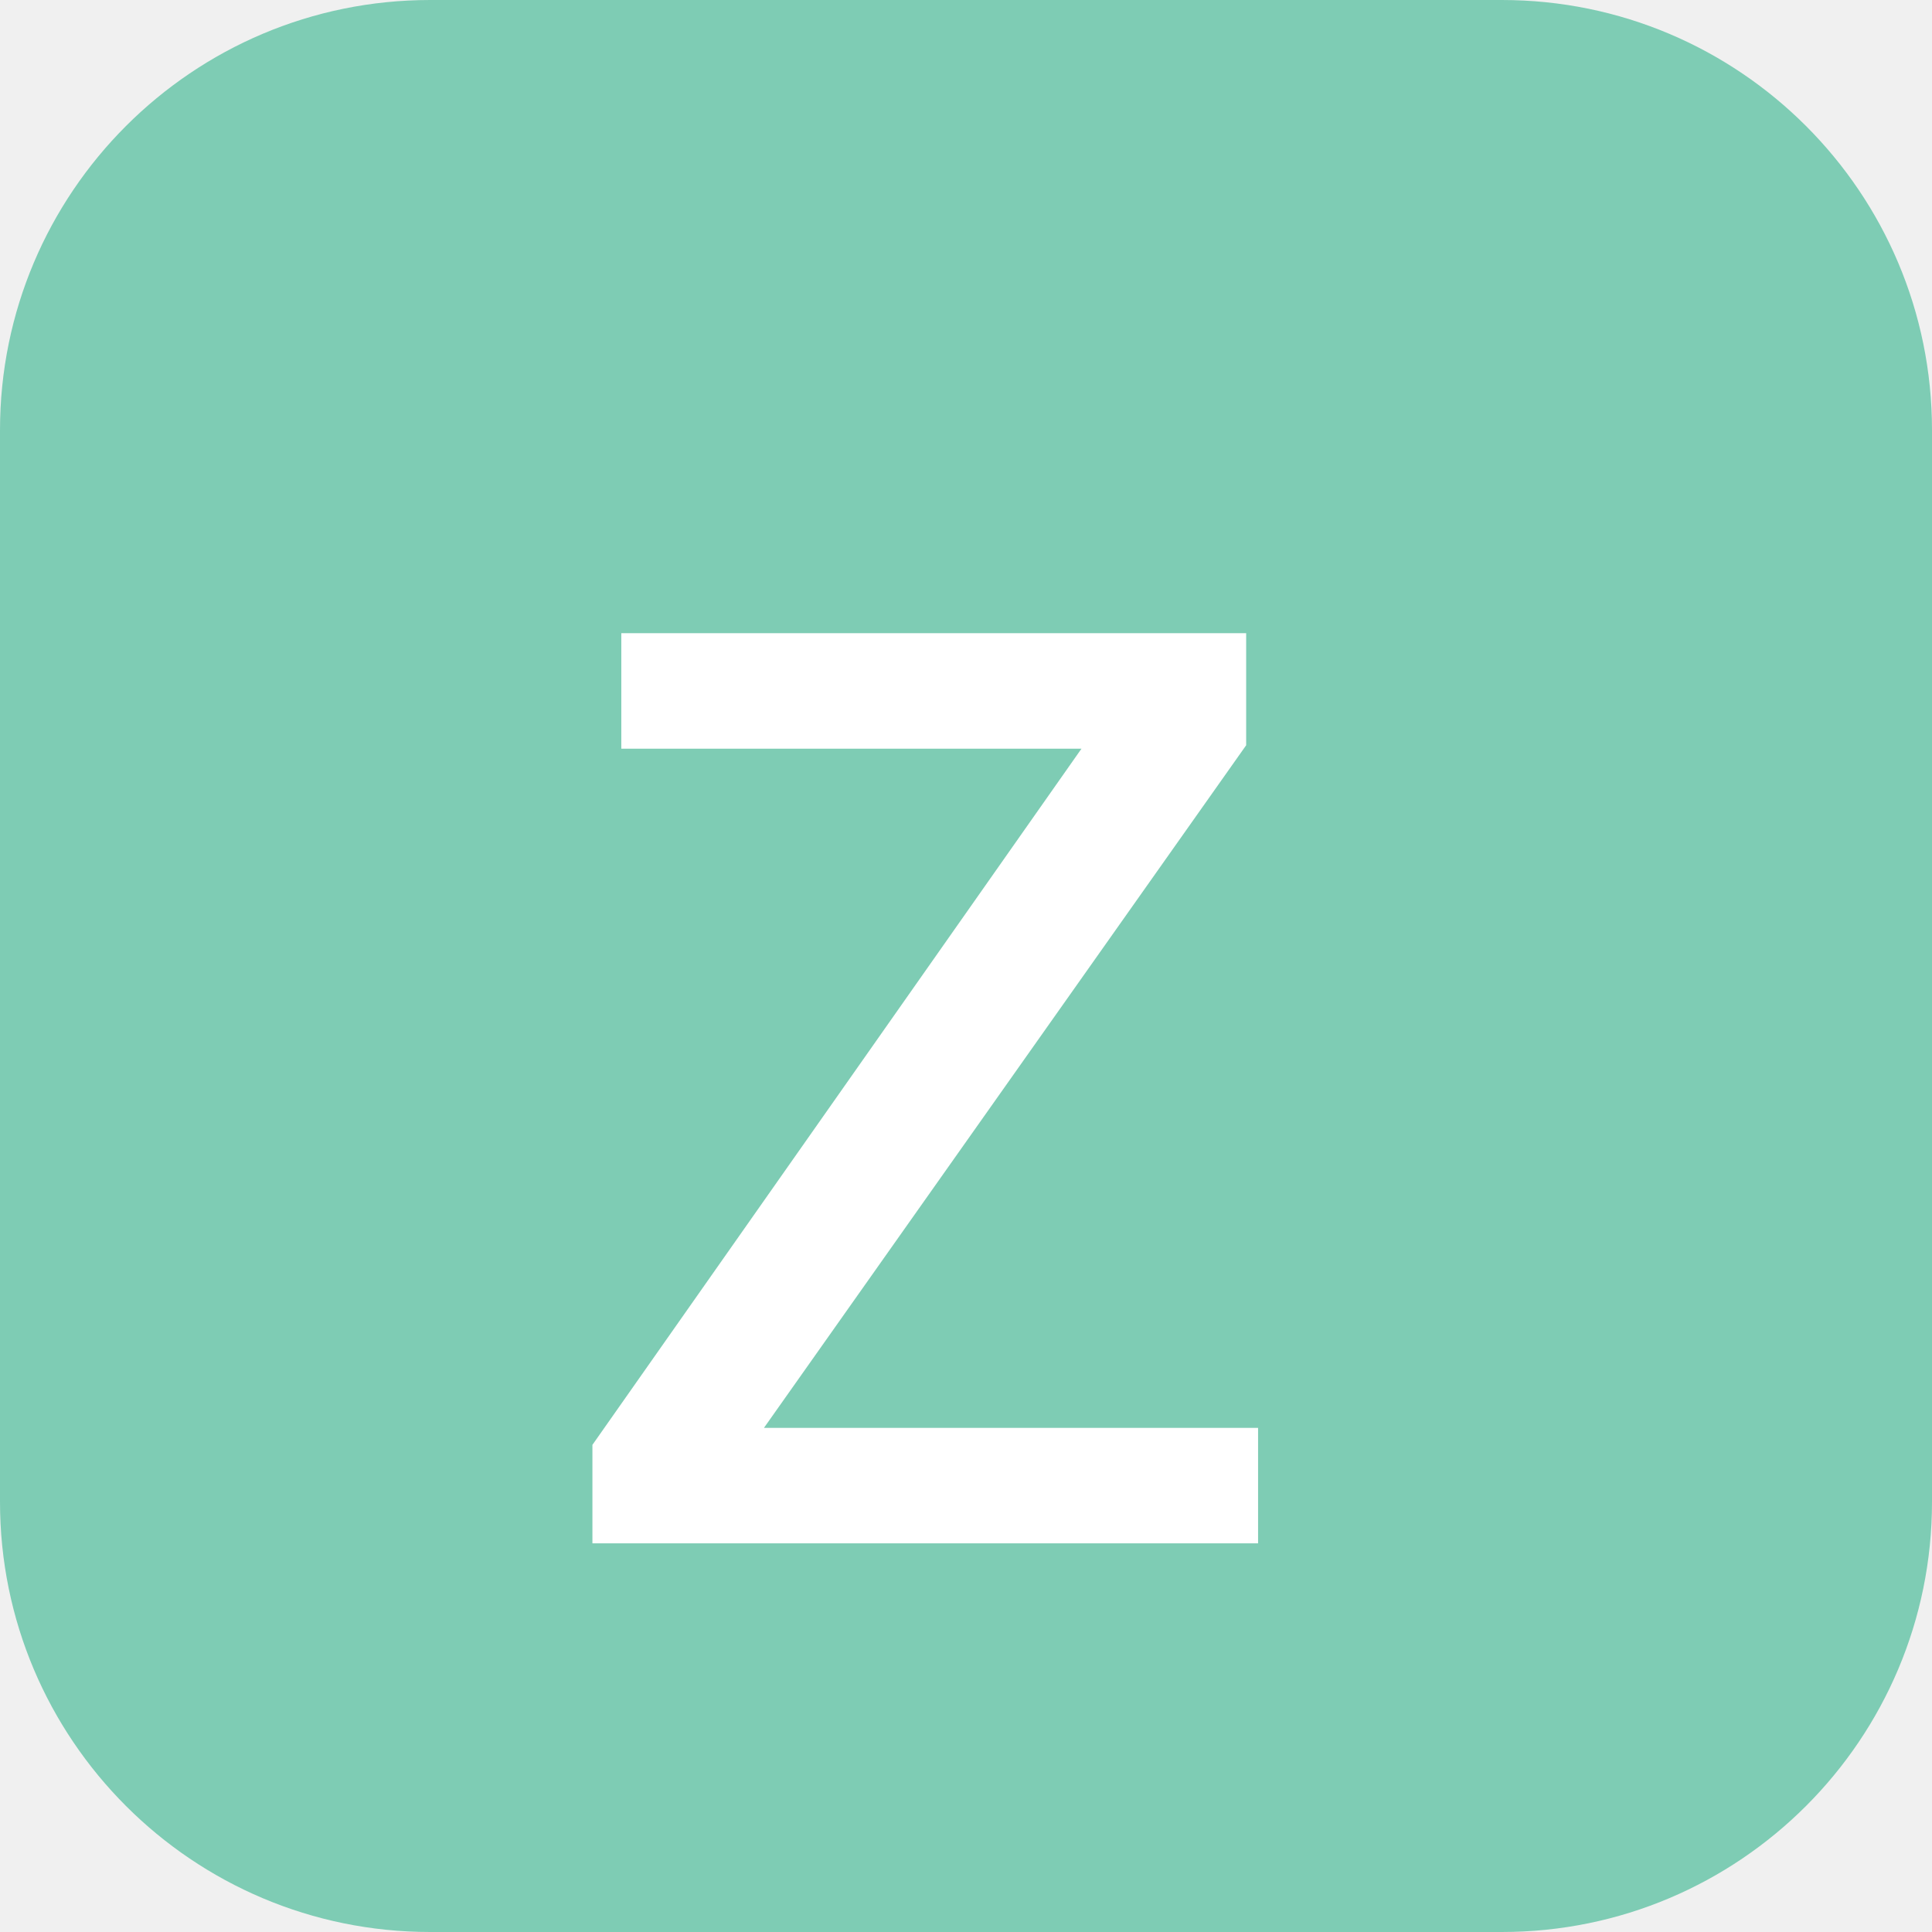
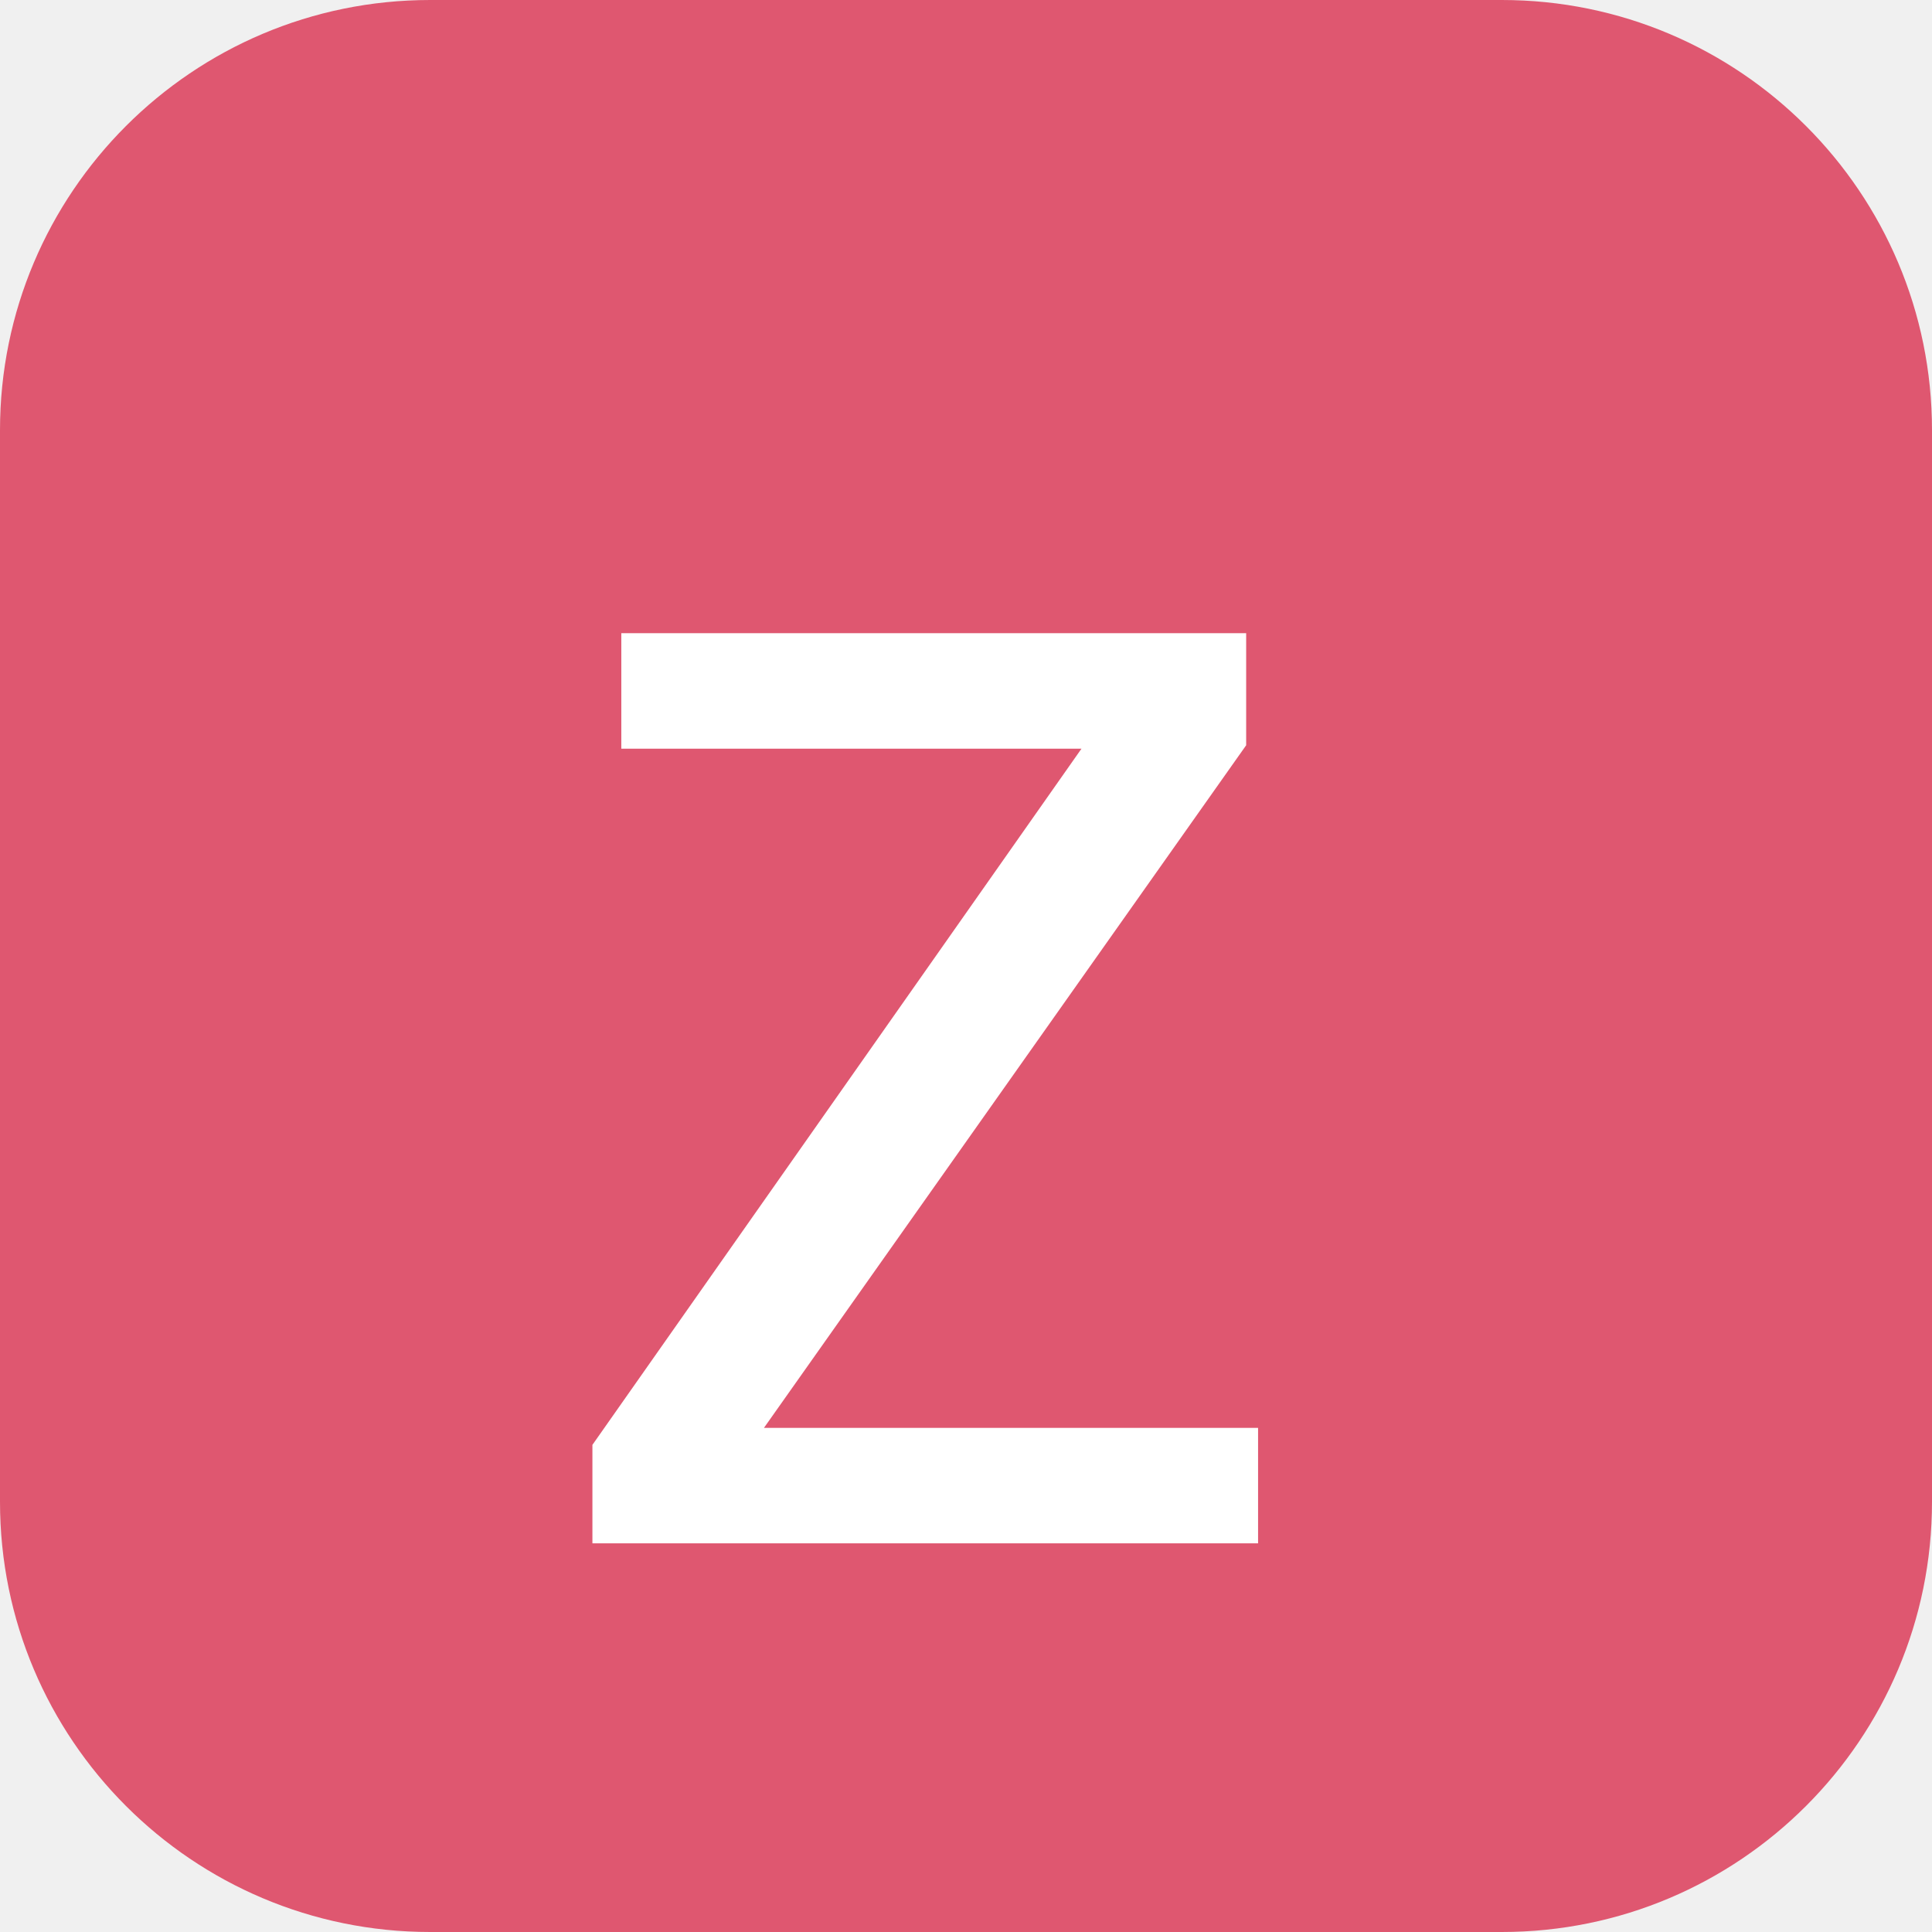
<svg xmlns="http://www.w3.org/2000/svg" width="512px" height="512px" viewBox="0 0 512 512" version="1.1">
  <g id="Page-1" stroke="none" stroke-width="1" fill="none" fill-rule="evenodd">
    <g id="Group" transform="translate(0, -14)">
-       <rect id="Rectangle" fill="#7ECCB4" x="0" y="14" width="512" height="512" rx="114" />
+       <rect id="Rectangle" fill="#DF5770" x="0" y="14" width="512" height="512" rx="114" />
      <text id="z" font-family="Phosphate-Solid, Phosphate" font-size="450" font-weight="normal" fill="#FFFFFF">
        <tspan x="139.45" y="423">z</tspan>
      </text>
    </g>
  </g>
</svg>
